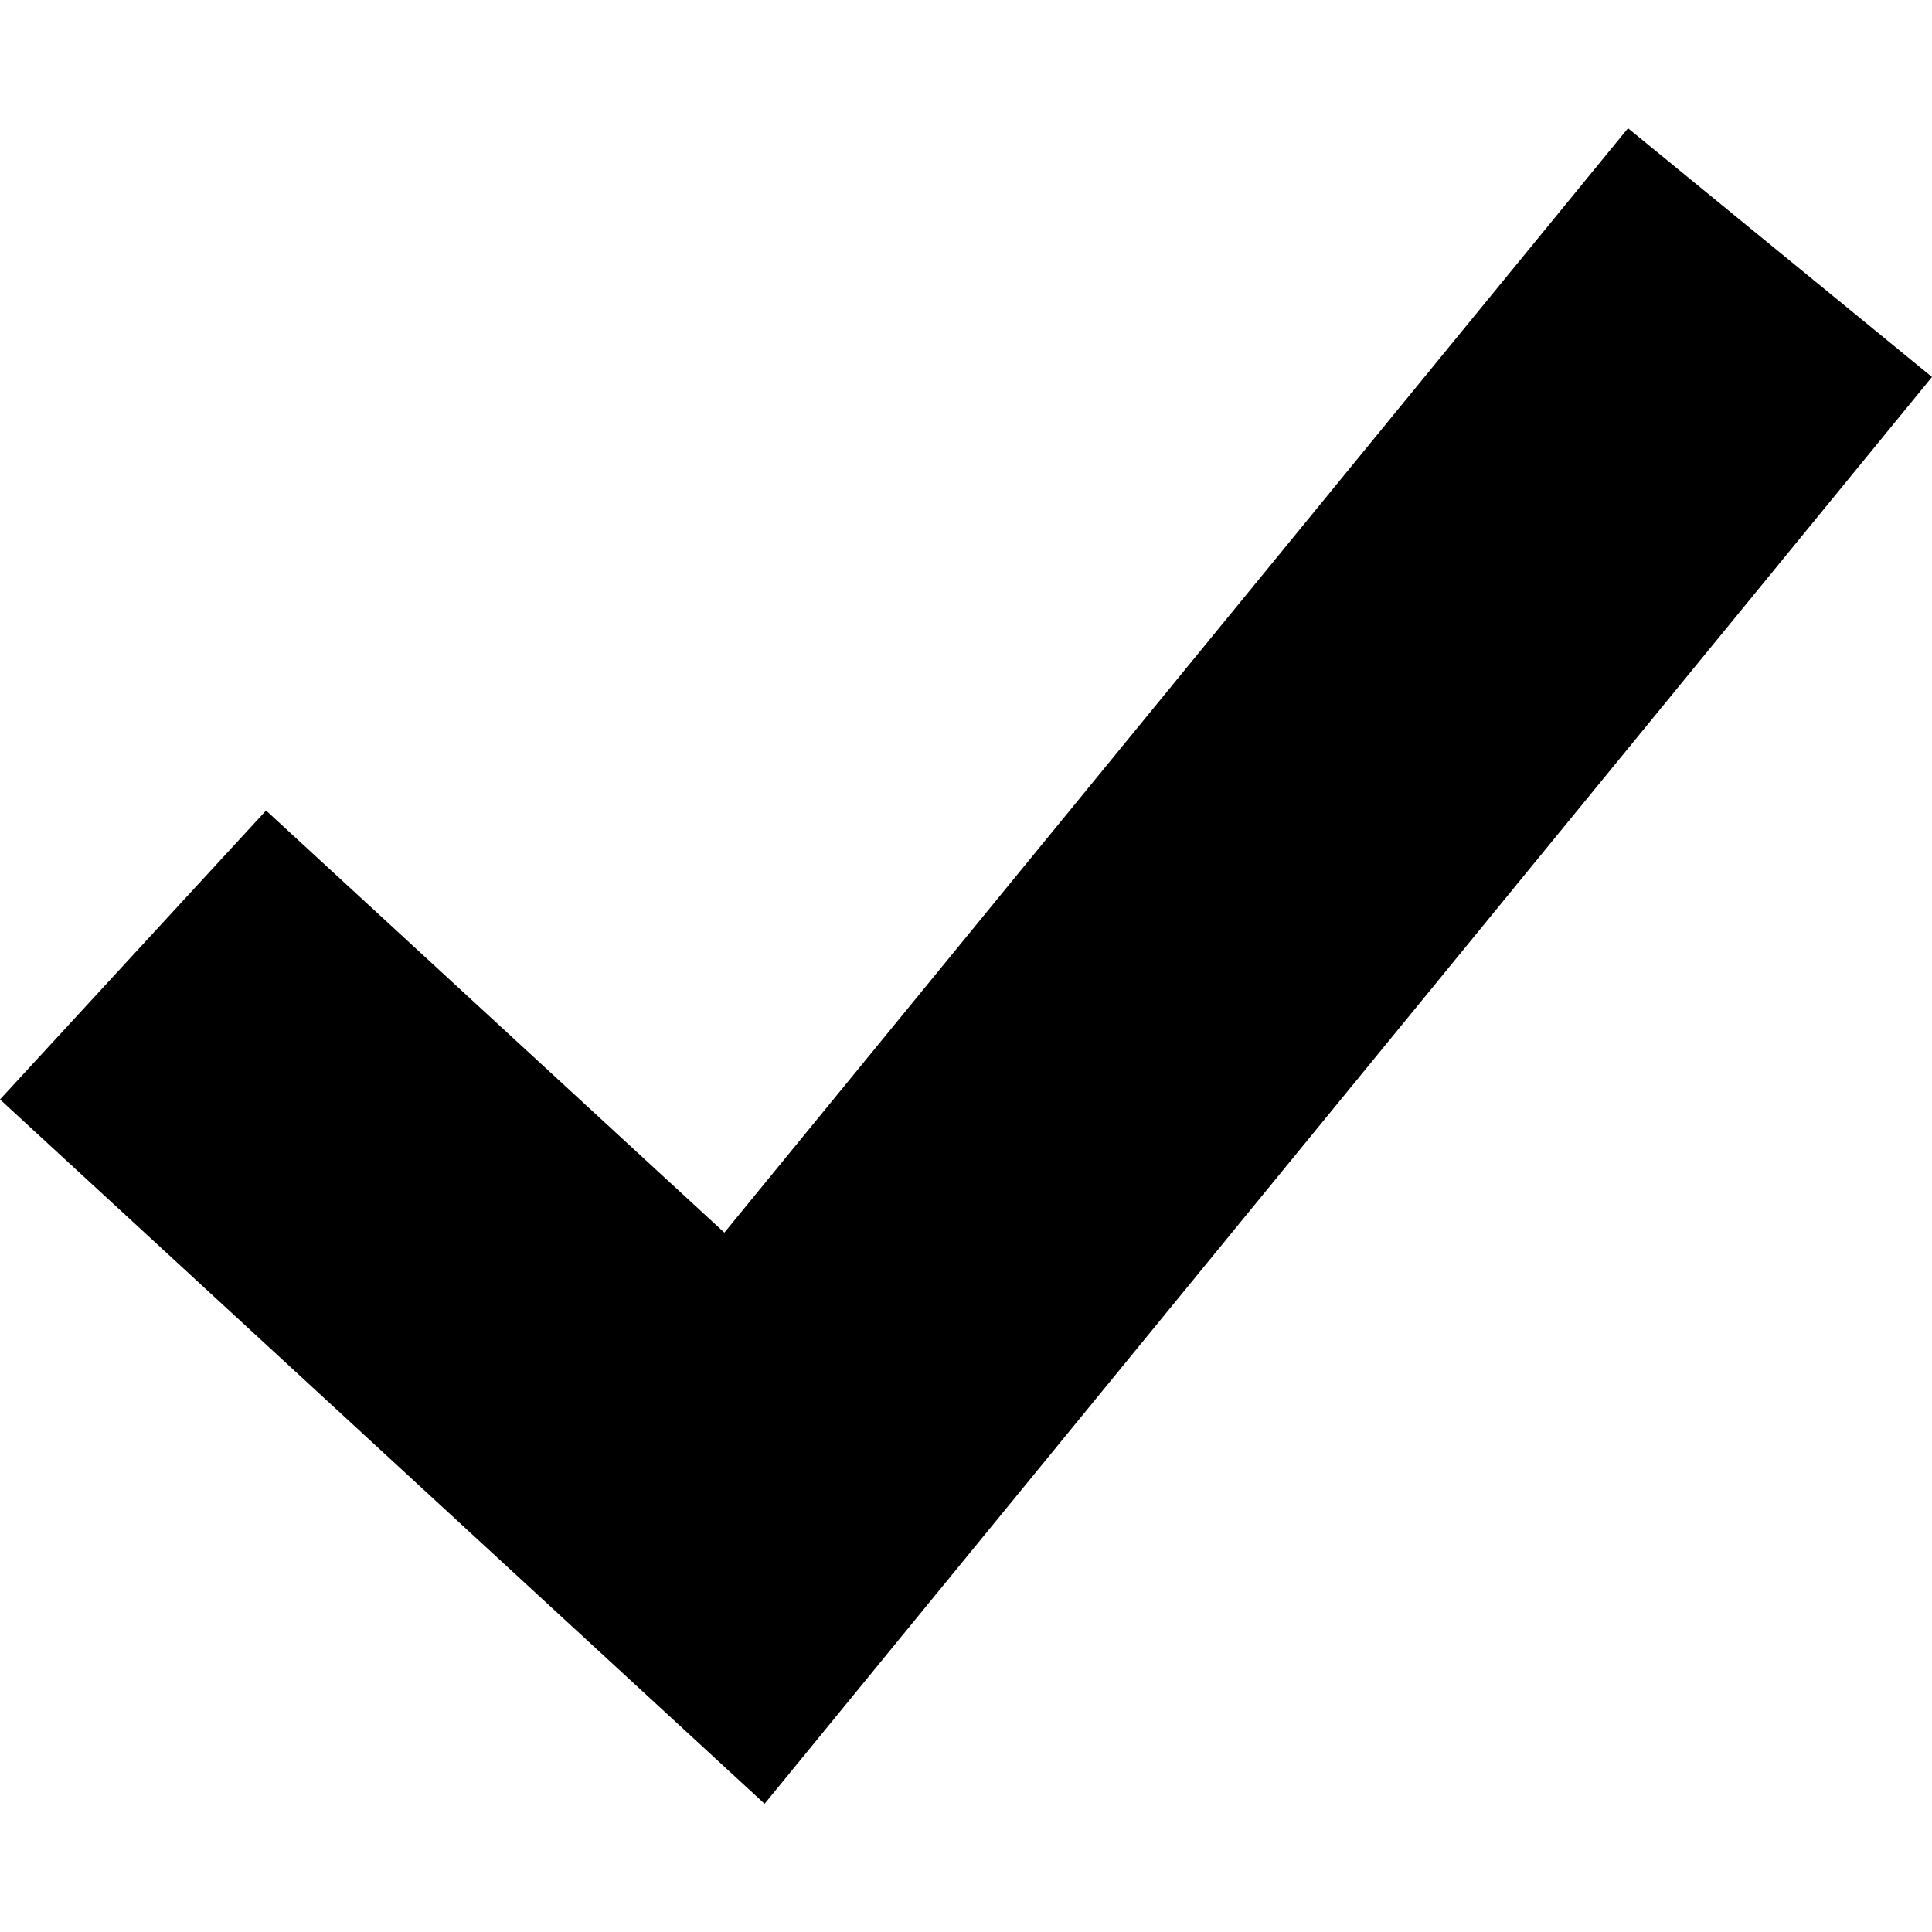
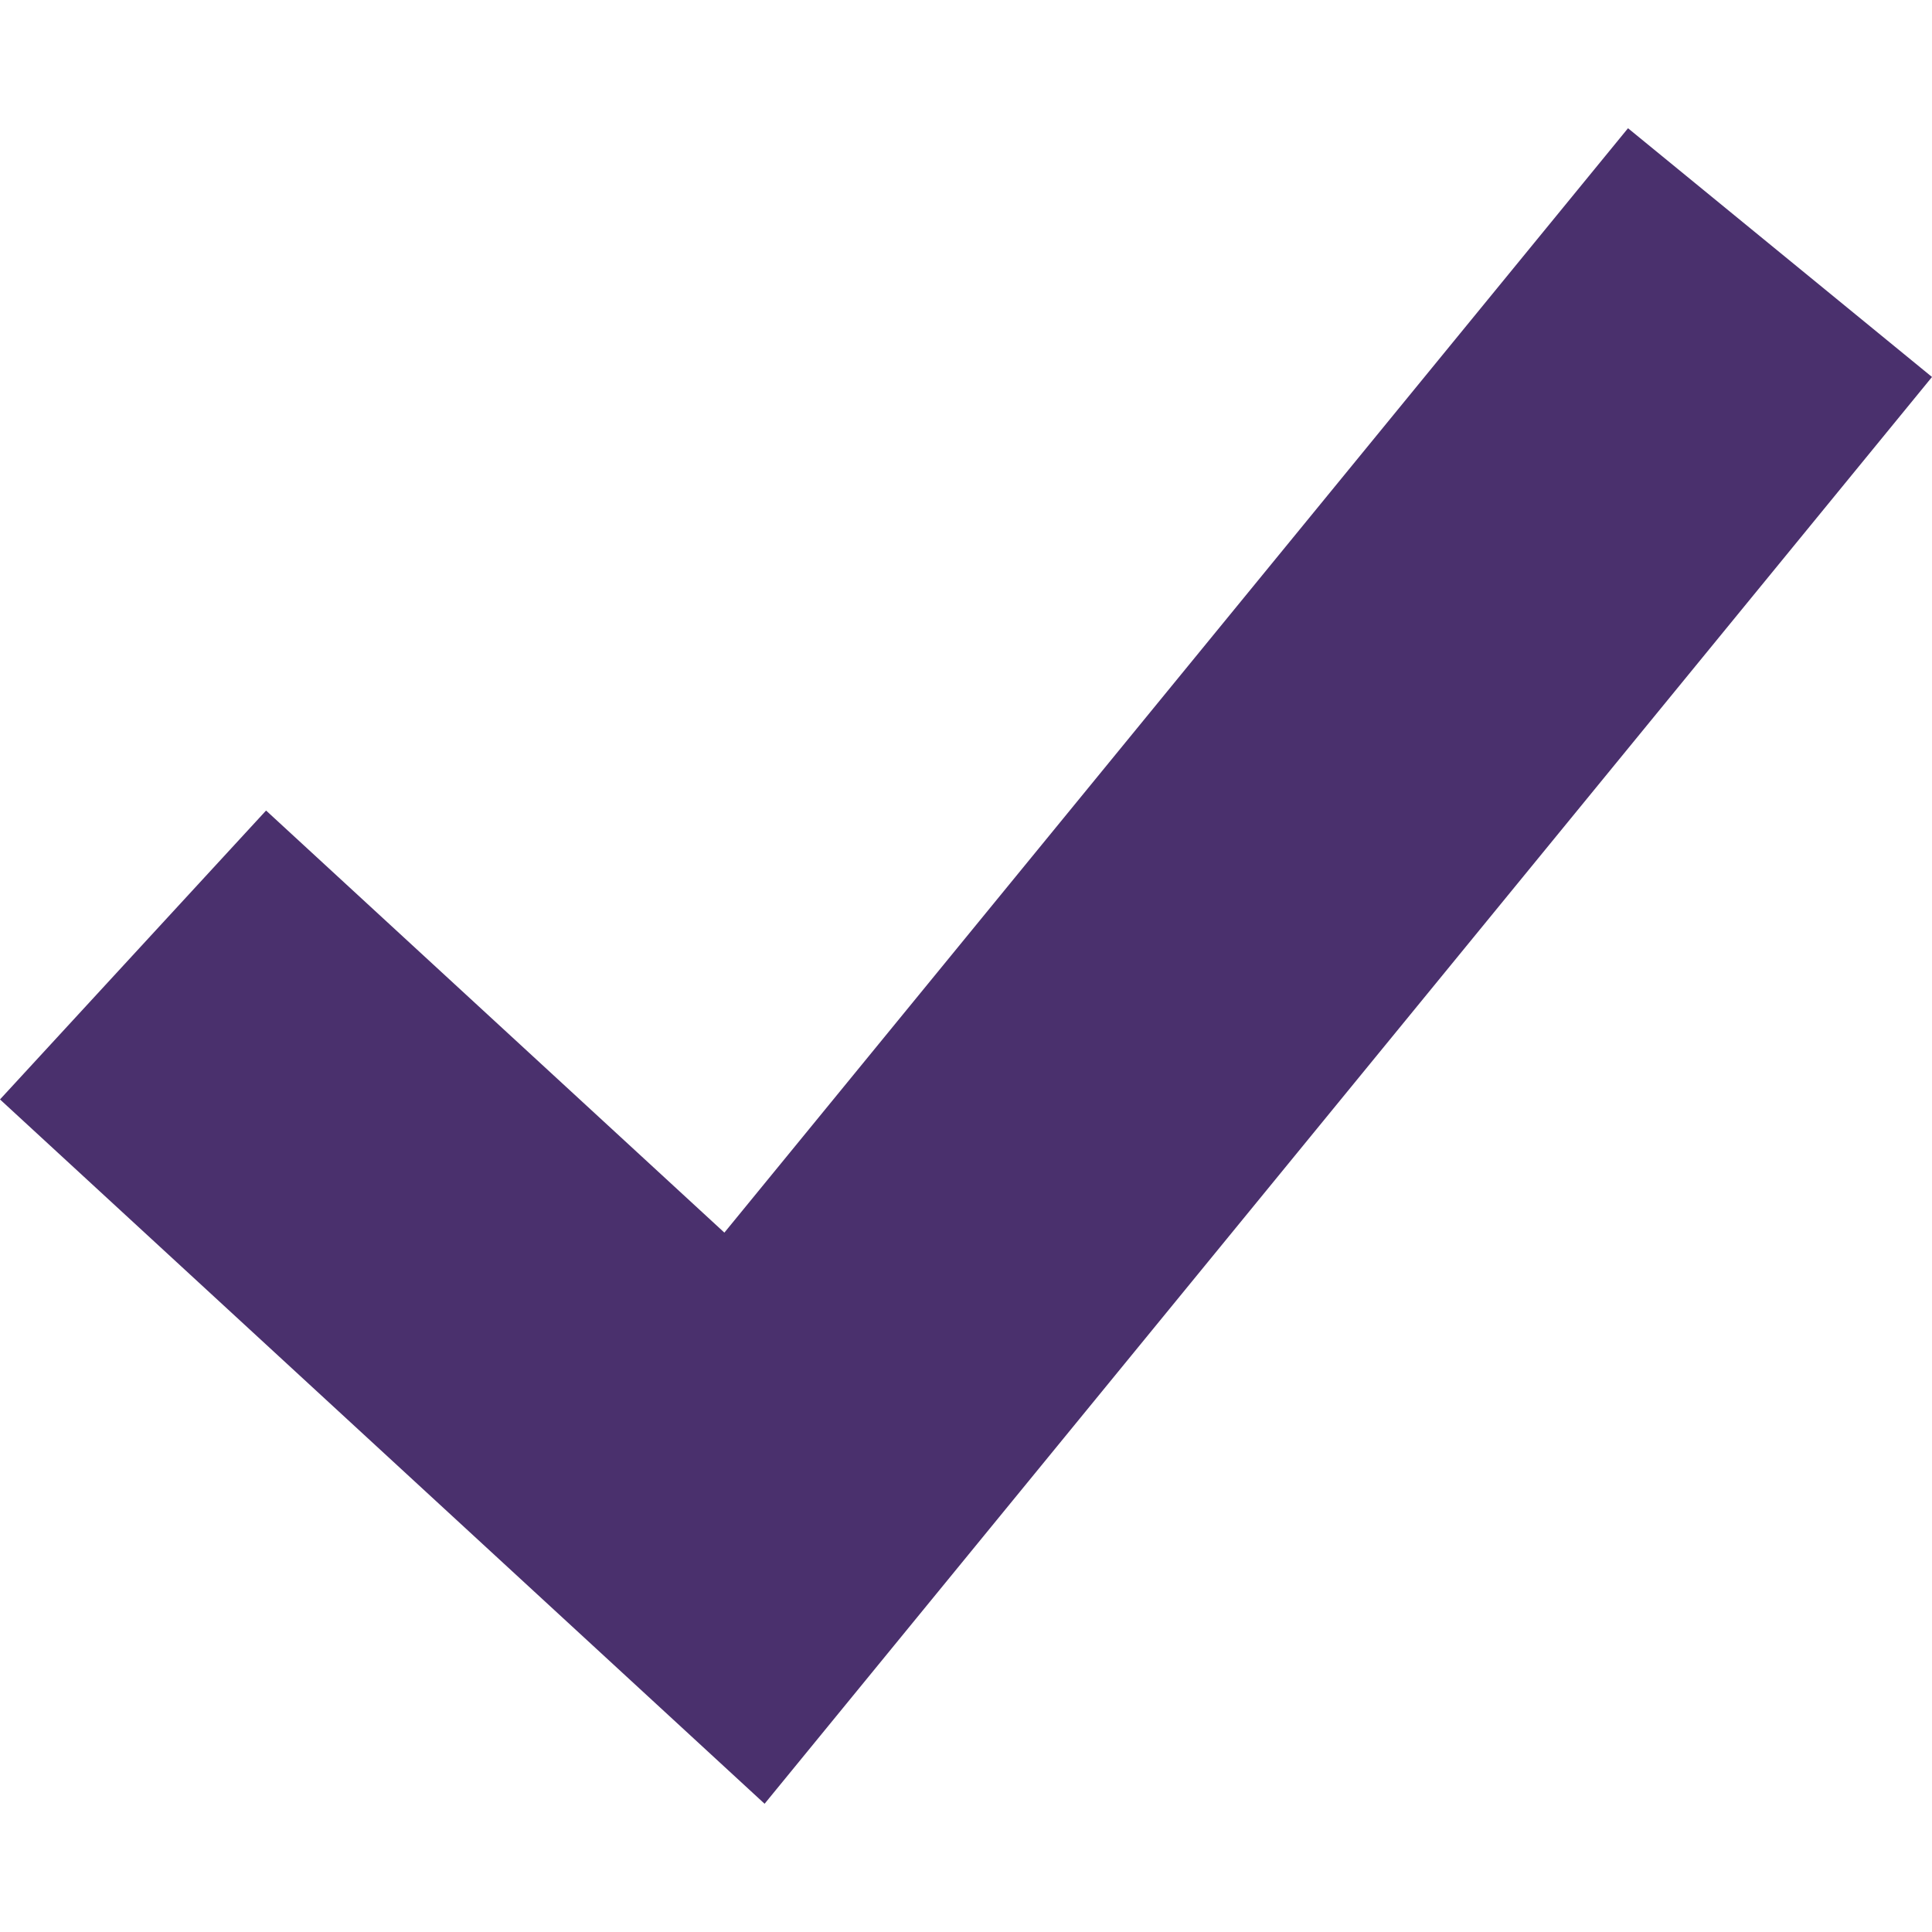
<svg xmlns="http://www.w3.org/2000/svg" version="1.1" id="Layer_1" x="0px" y="0px" viewBox="0 0 512 512" style="enable-background:new 0 0 512 512;" xml:space="preserve">
-   <polygon style="fill:#000;" points="202.624,478.016 0,291.36 70.512,214.8 191.968,326.656 431.44,33.984 512,99.904 " />
+   <polygon style="fill:#4A306D;" points="202.624,478.016 0,291.36 70.512,214.8 191.968,326.656 431.44,33.984 512,99.904 " />
  <g>
</g>
</svg>
